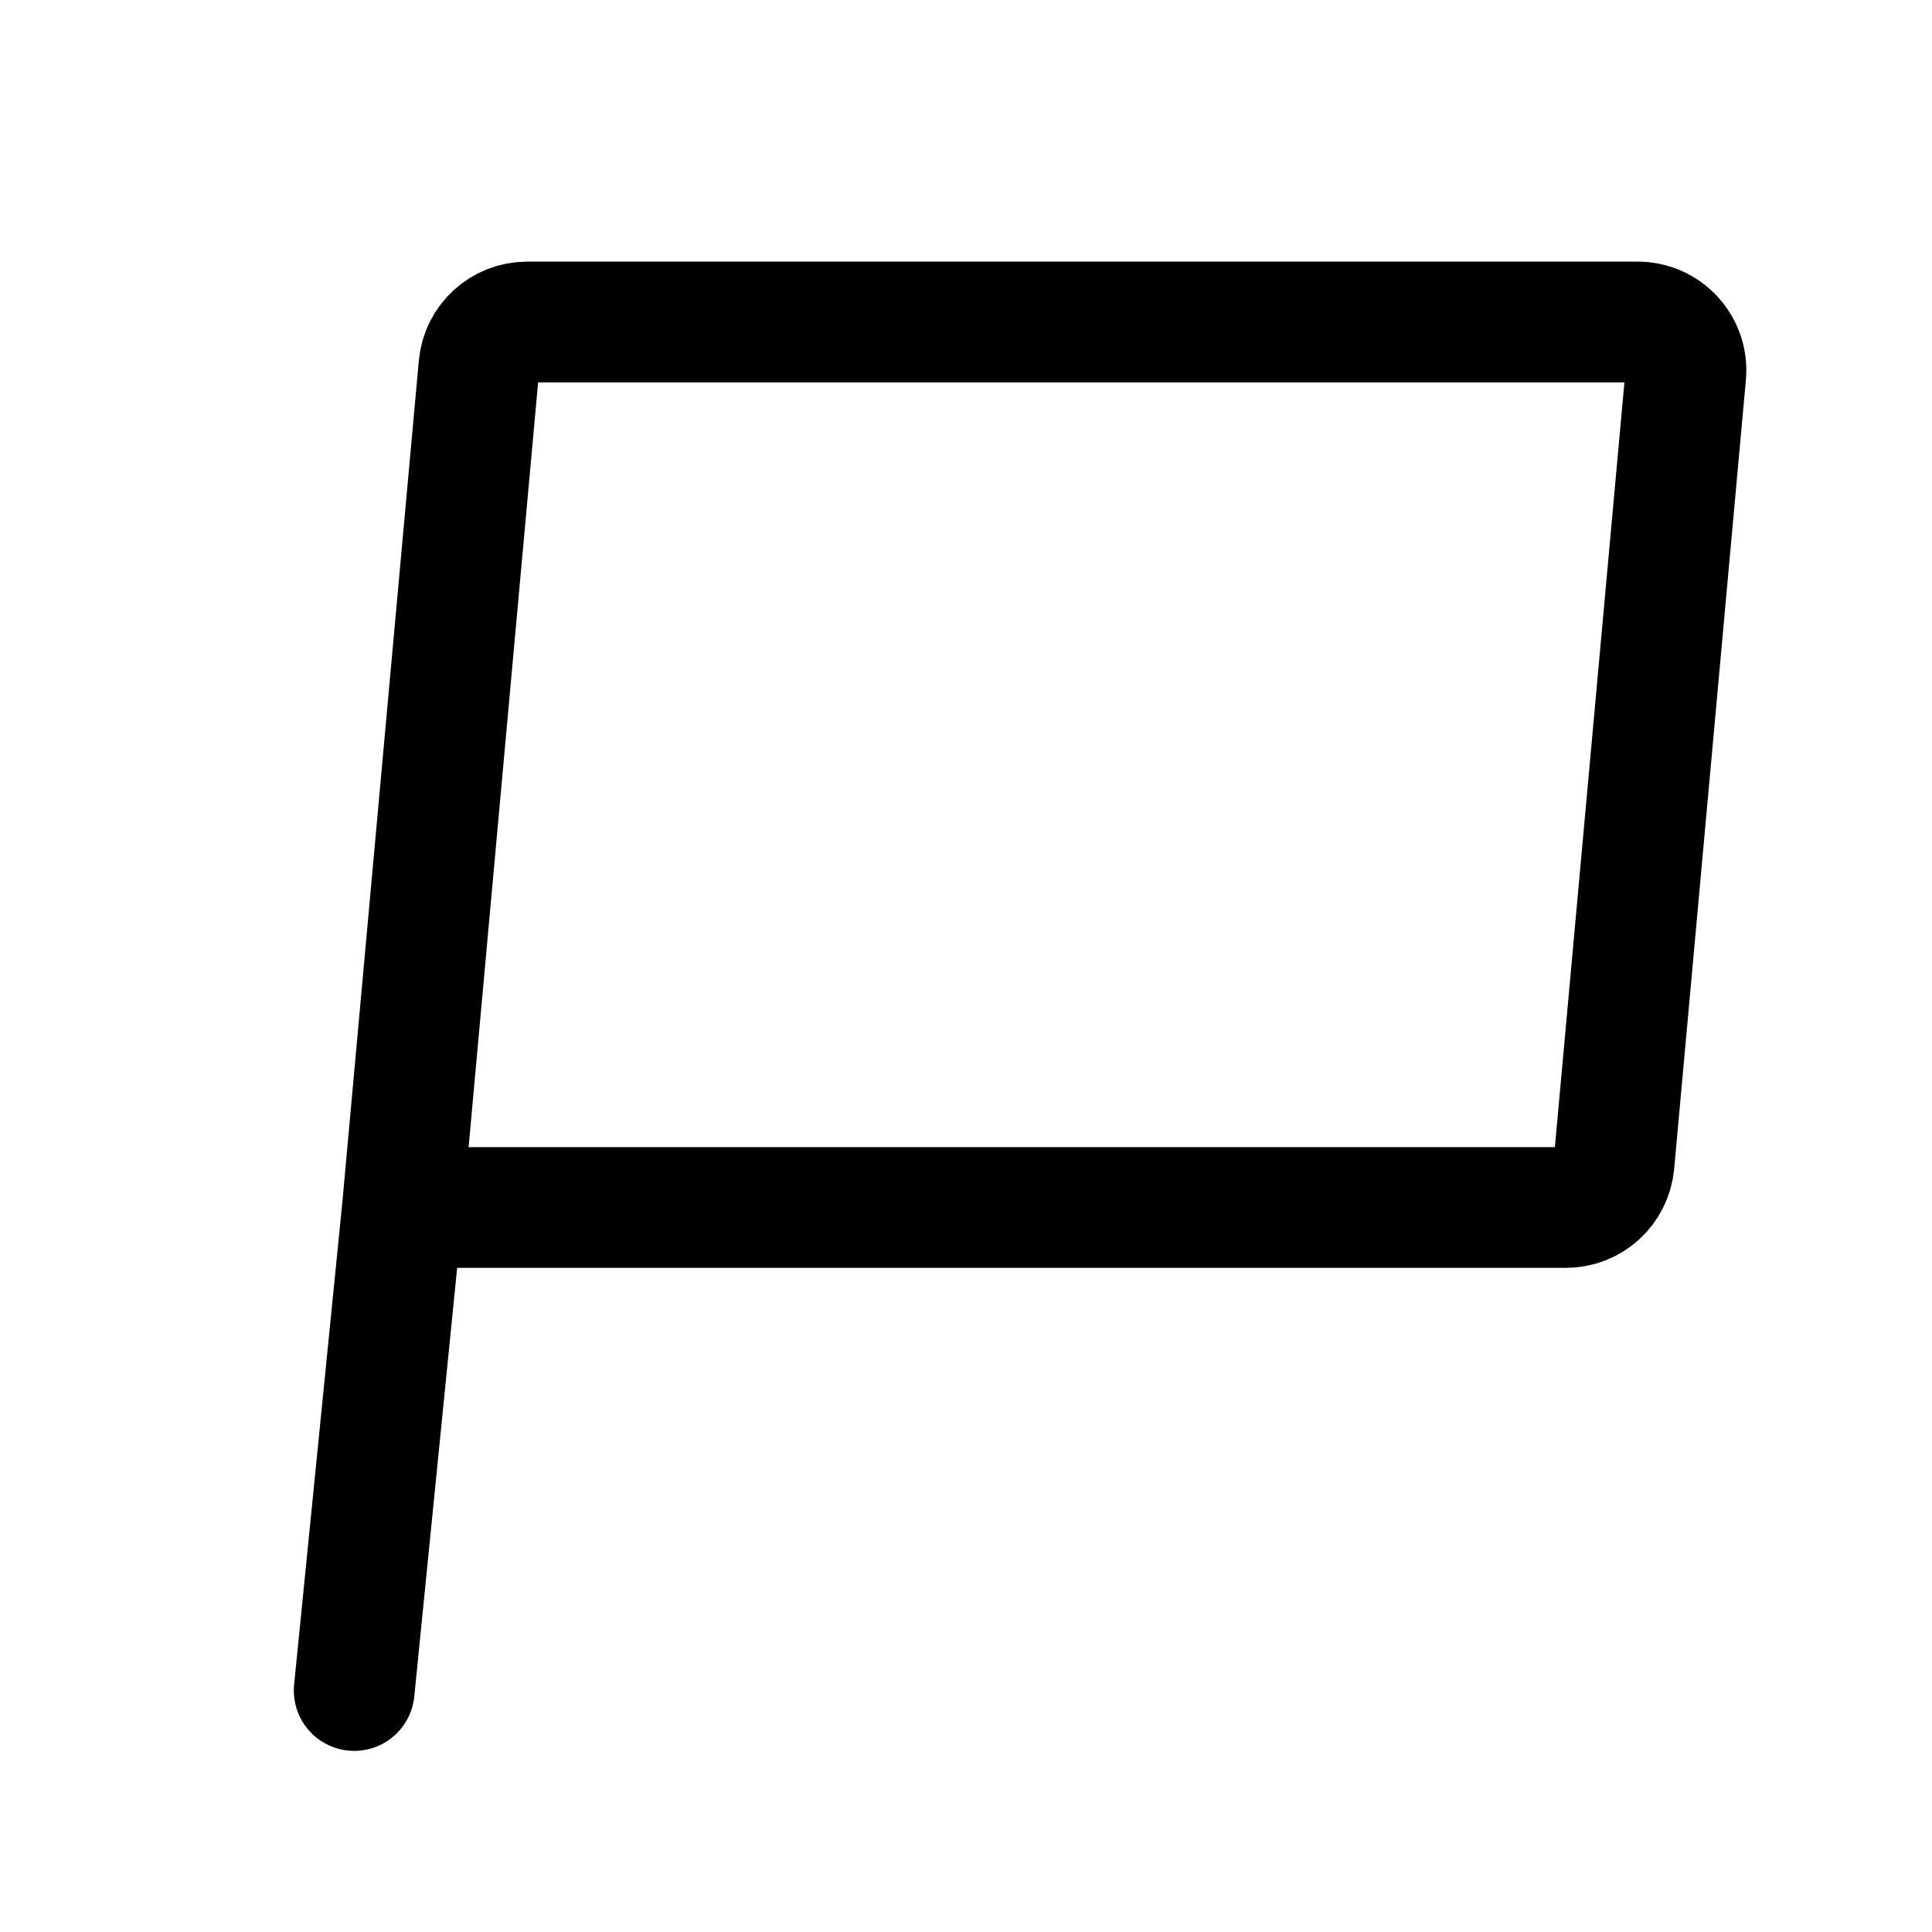
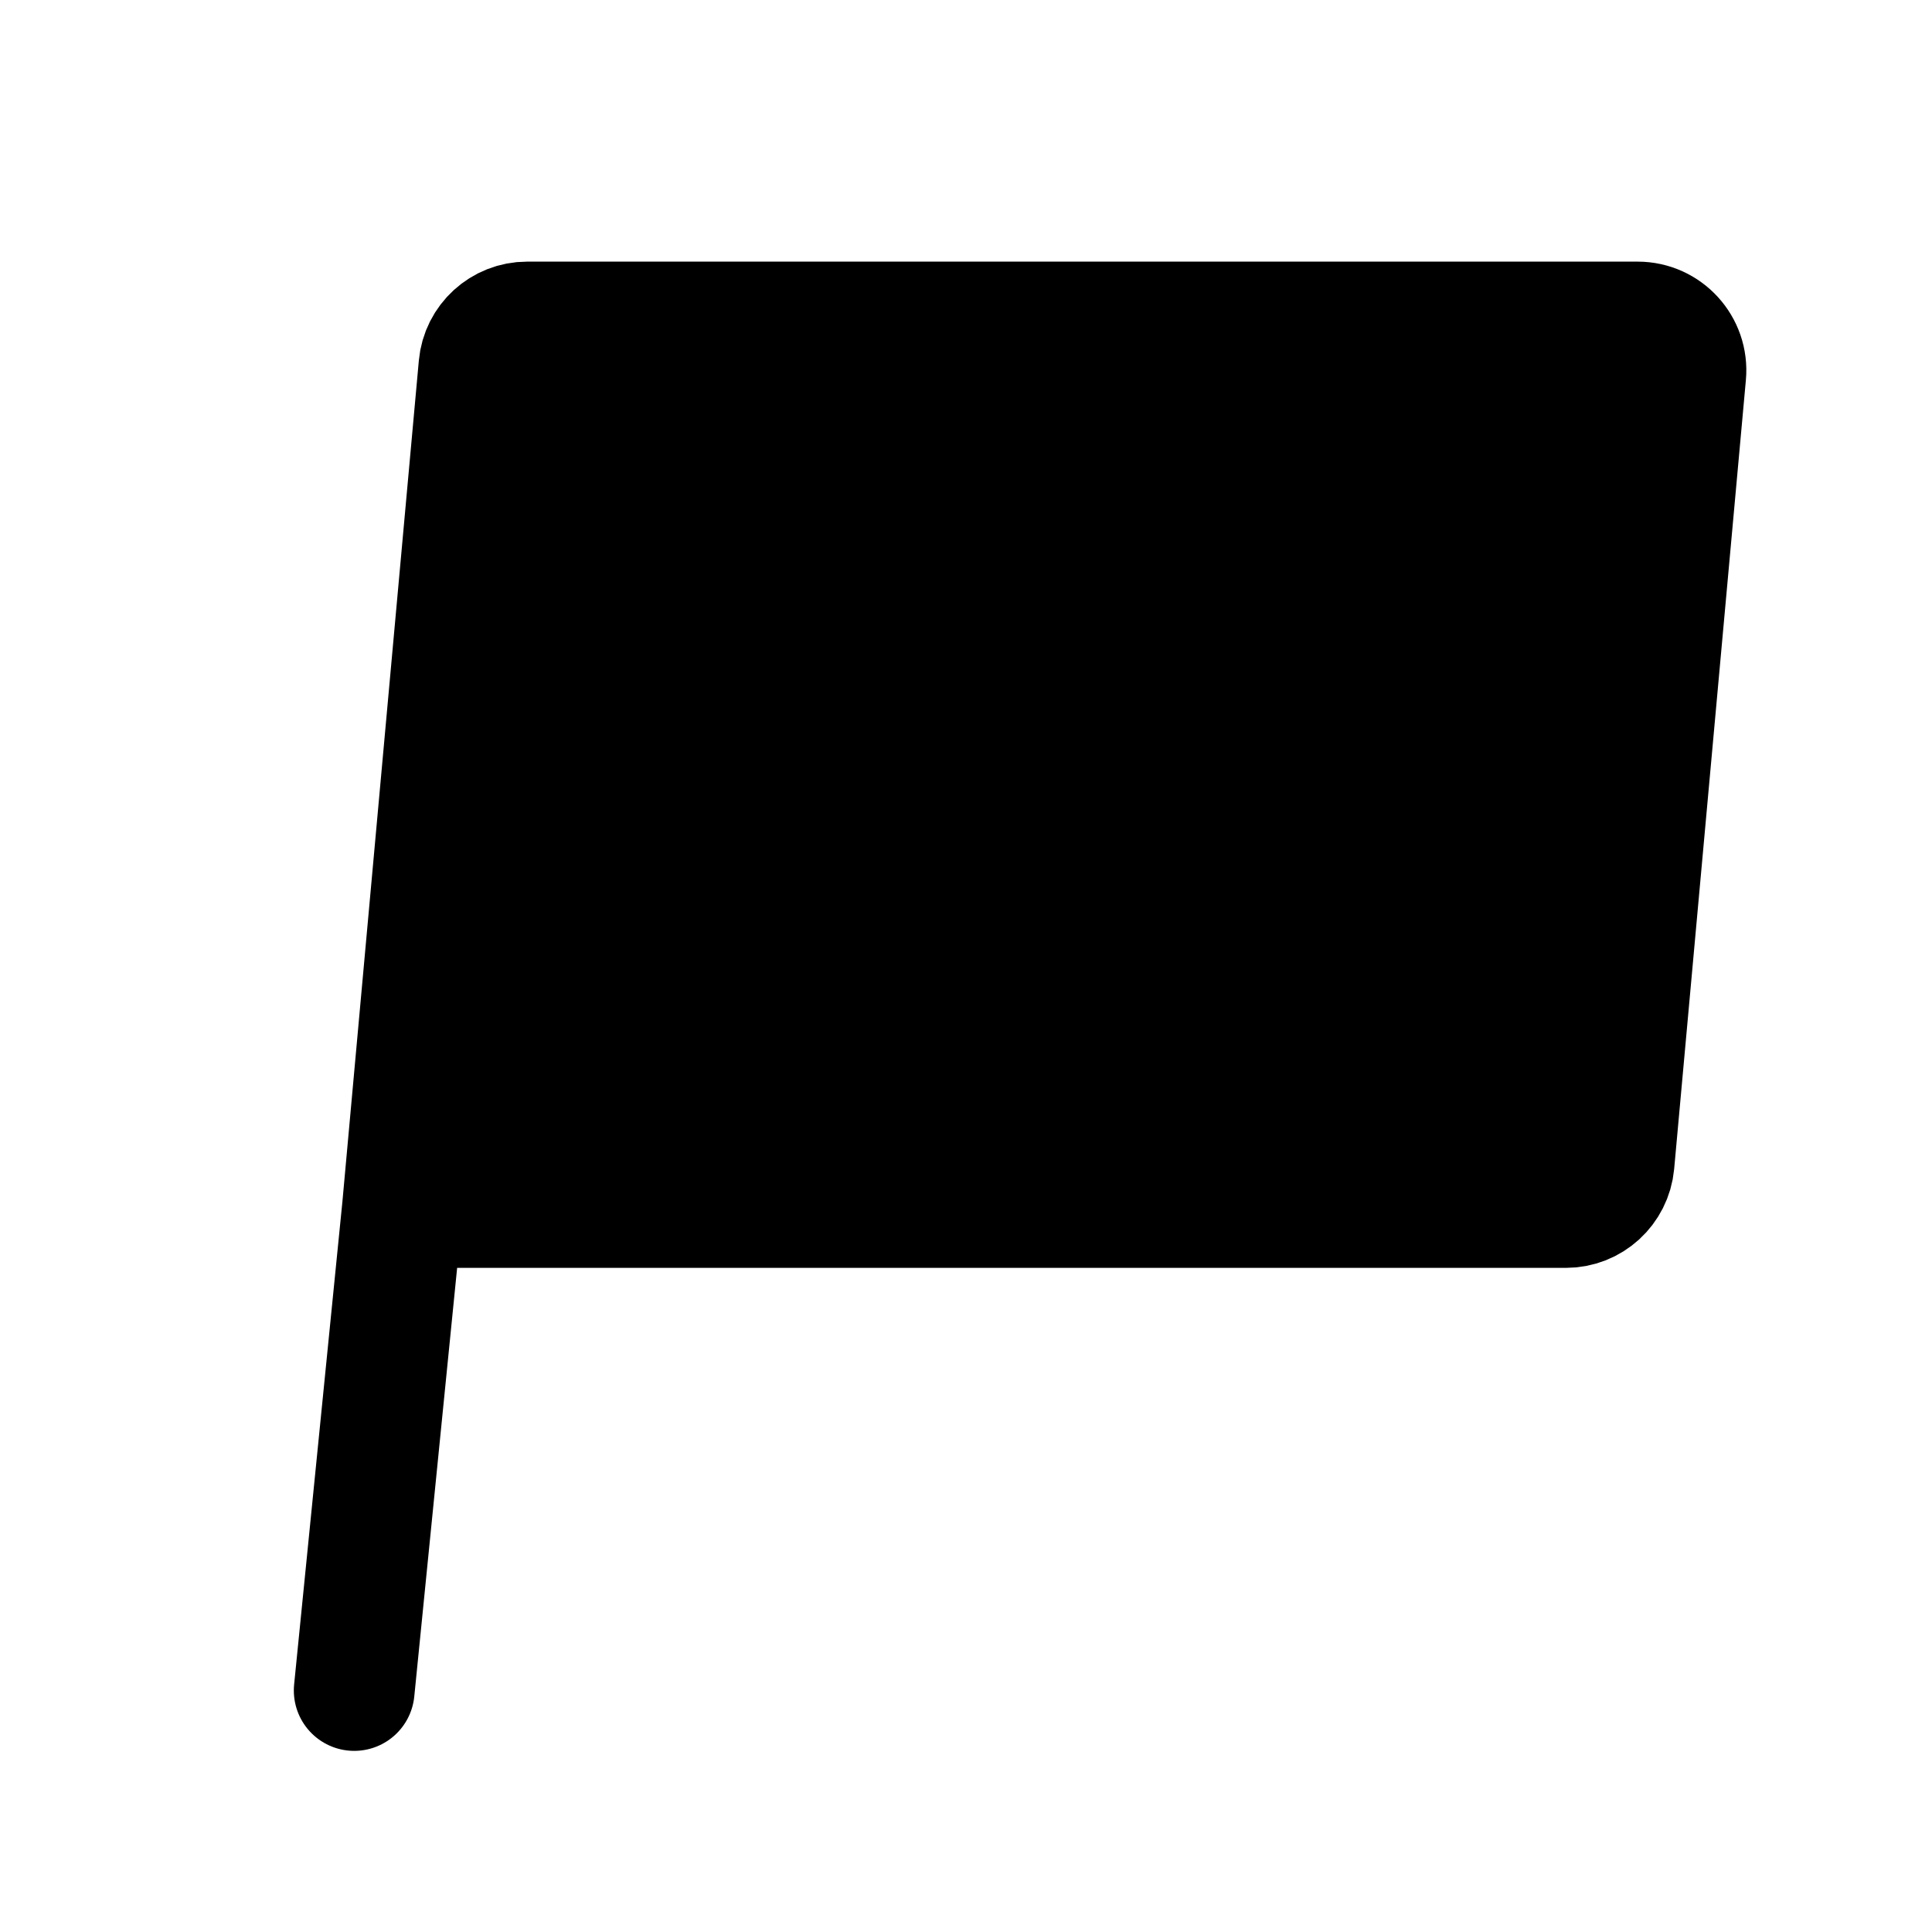
- <svg xmlns="http://www.w3.org/2000/svg" width="24" height="24" stroke-width="1.5" viewBox="0 0 24 24" fill="none">
-   <path d="M5 15L5.95 4.546C5.978 4.237 6.238 4 6.548 4H20.343C20.696 4 20.973 4.303 20.941 4.654L20.05 14.454C20.021 14.763 19.762 15 19.452 15H5ZM5 15L4.4 21" stroke="currentColor" stroke-linecap="round" stroke-linejoin="round" />
+ <svg xmlns="http://www.w3.org/2000/svg" width="24" height="24" viewBox="0 0 24 24" fill="none">
+   <path d="M20.941 4.654L20.05 14.454C20.021 14.763 19.762 15 19.452 15H5L5.95 4.546C5.978 4.237 6.238 4 6.548 4H20.343C20.696 4 20.973 4.303 20.941 4.654Z" fill="currentColor" />
+   <path d="M5 15L5.95 4.546C5.978 4.237 6.238 4 6.548 4H20.343C20.696 4 20.973 4.303 20.941 4.654L20.05 14.454C20.021 14.763 19.762 15 19.452 15H5ZM5 15L4.4 21" stroke="currentColor" stroke-width="1.5" stroke-linecap="round" stroke-linejoin="round" />
</svg>
